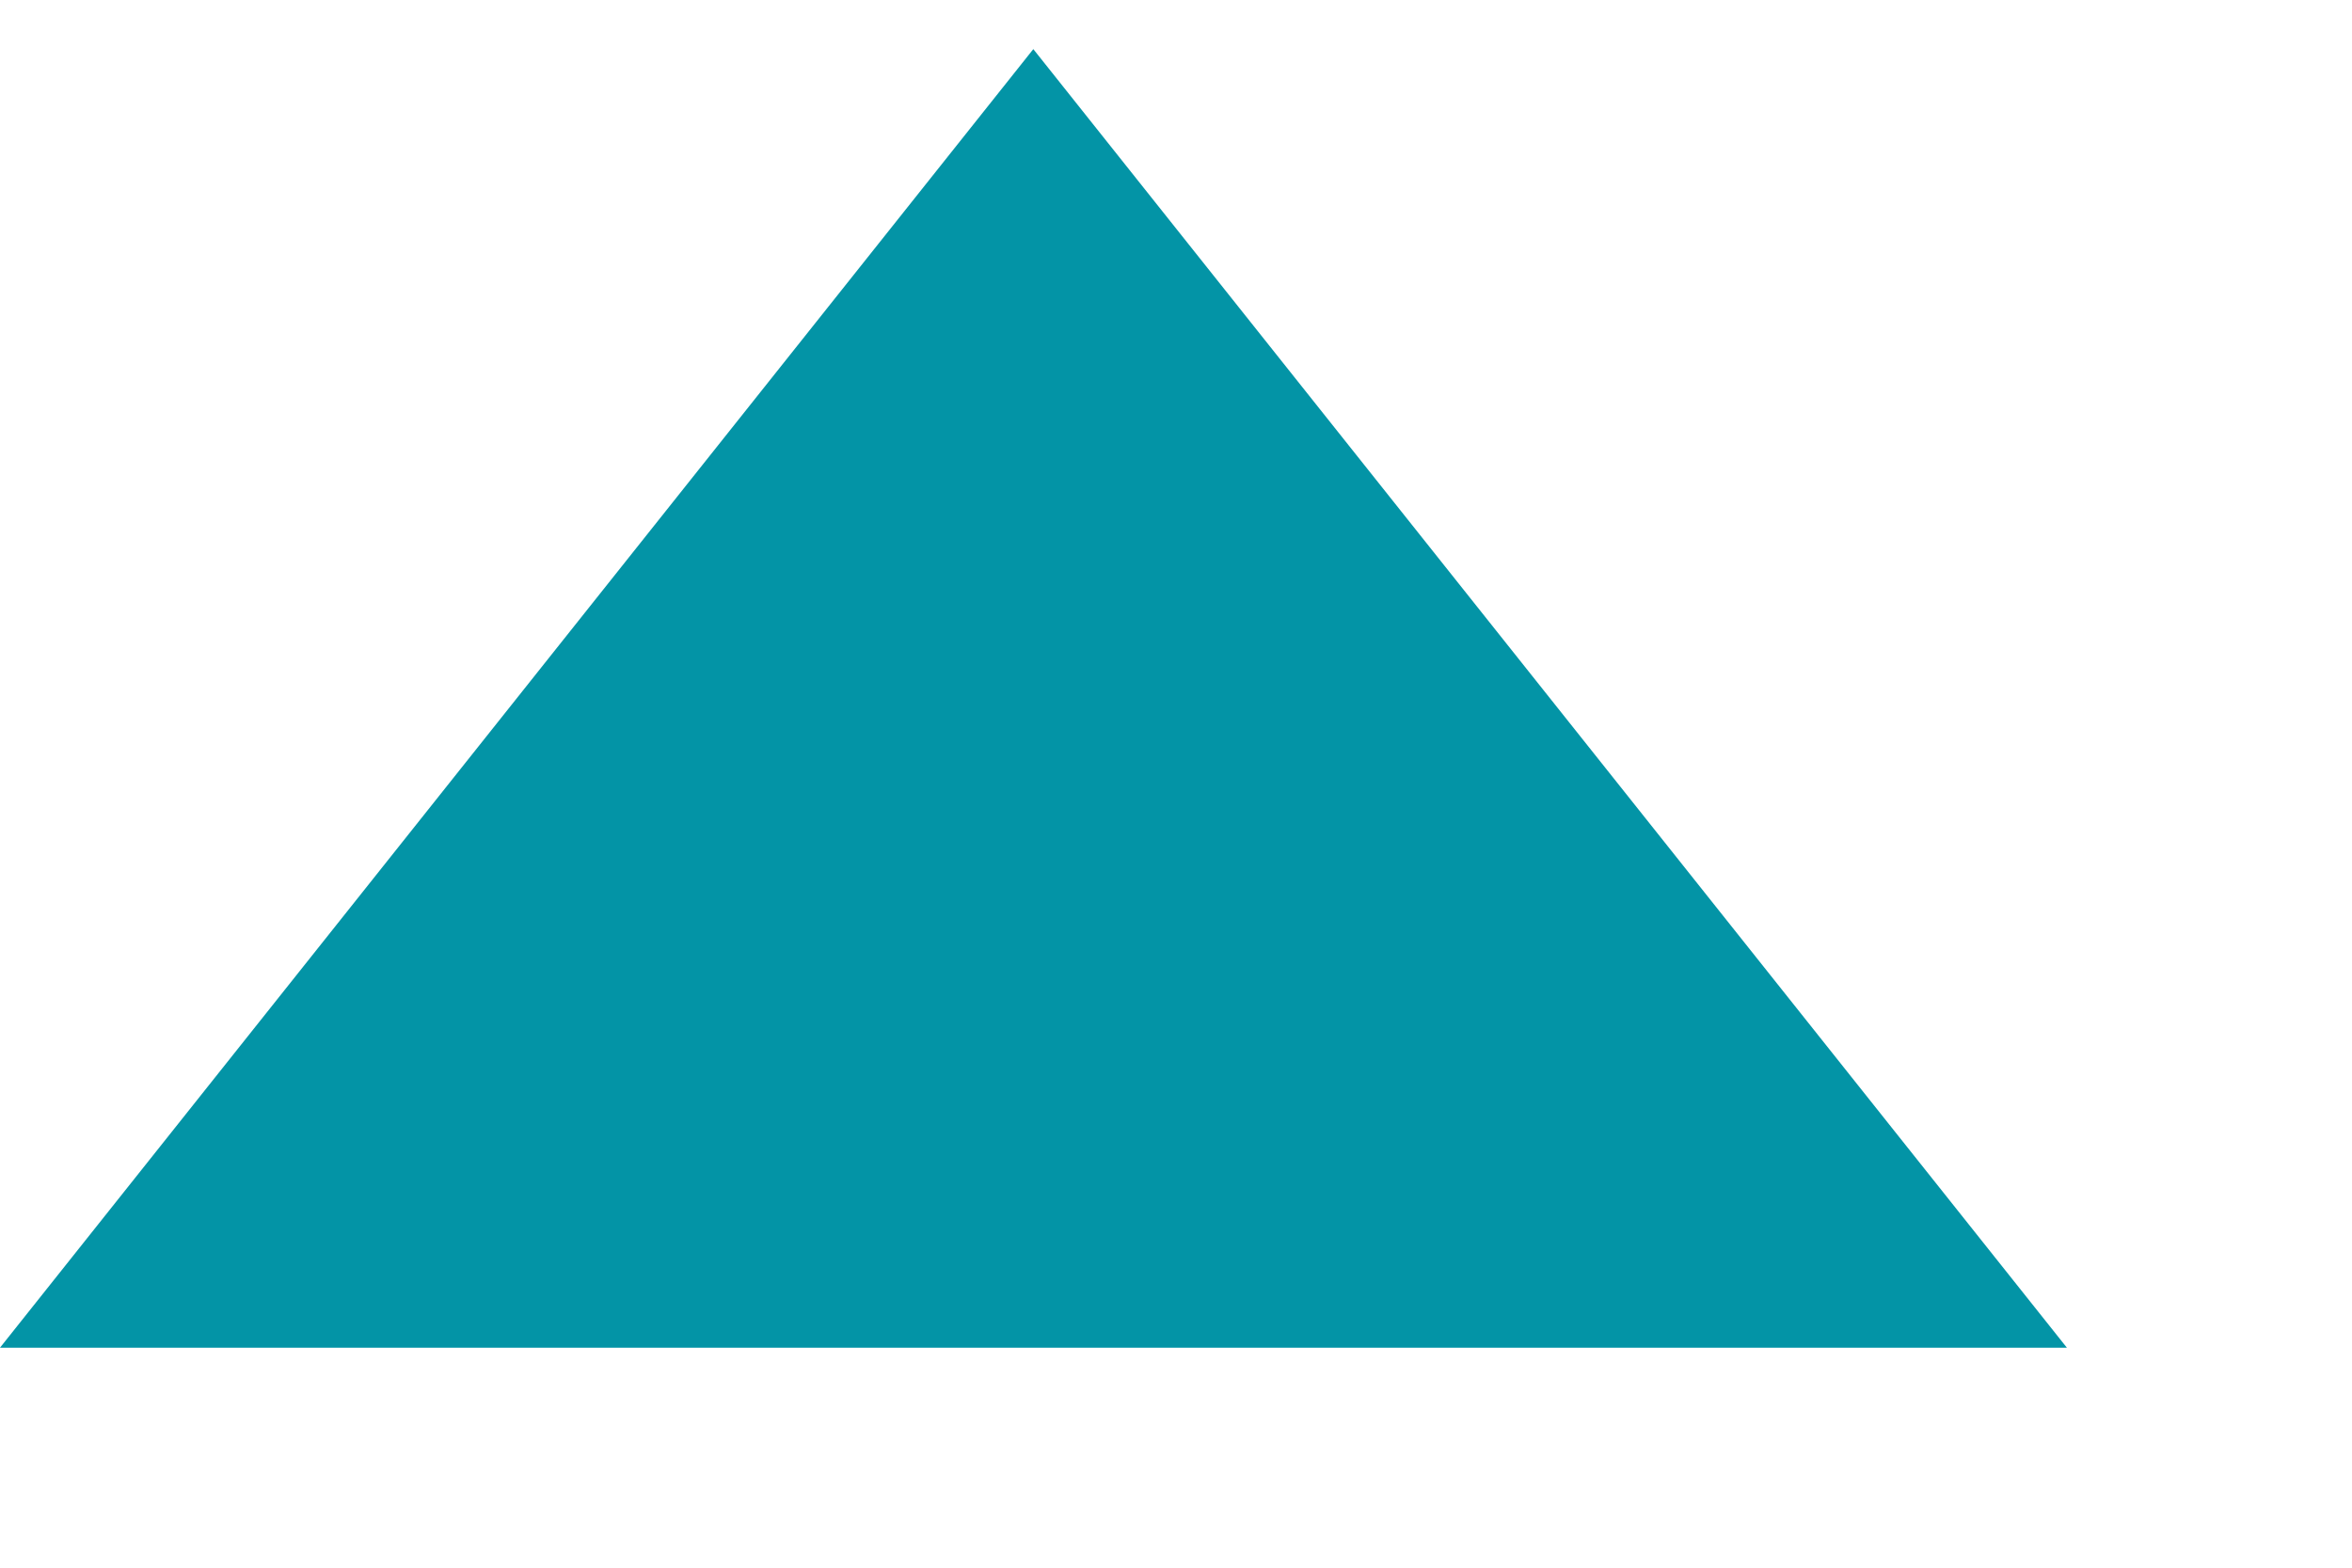
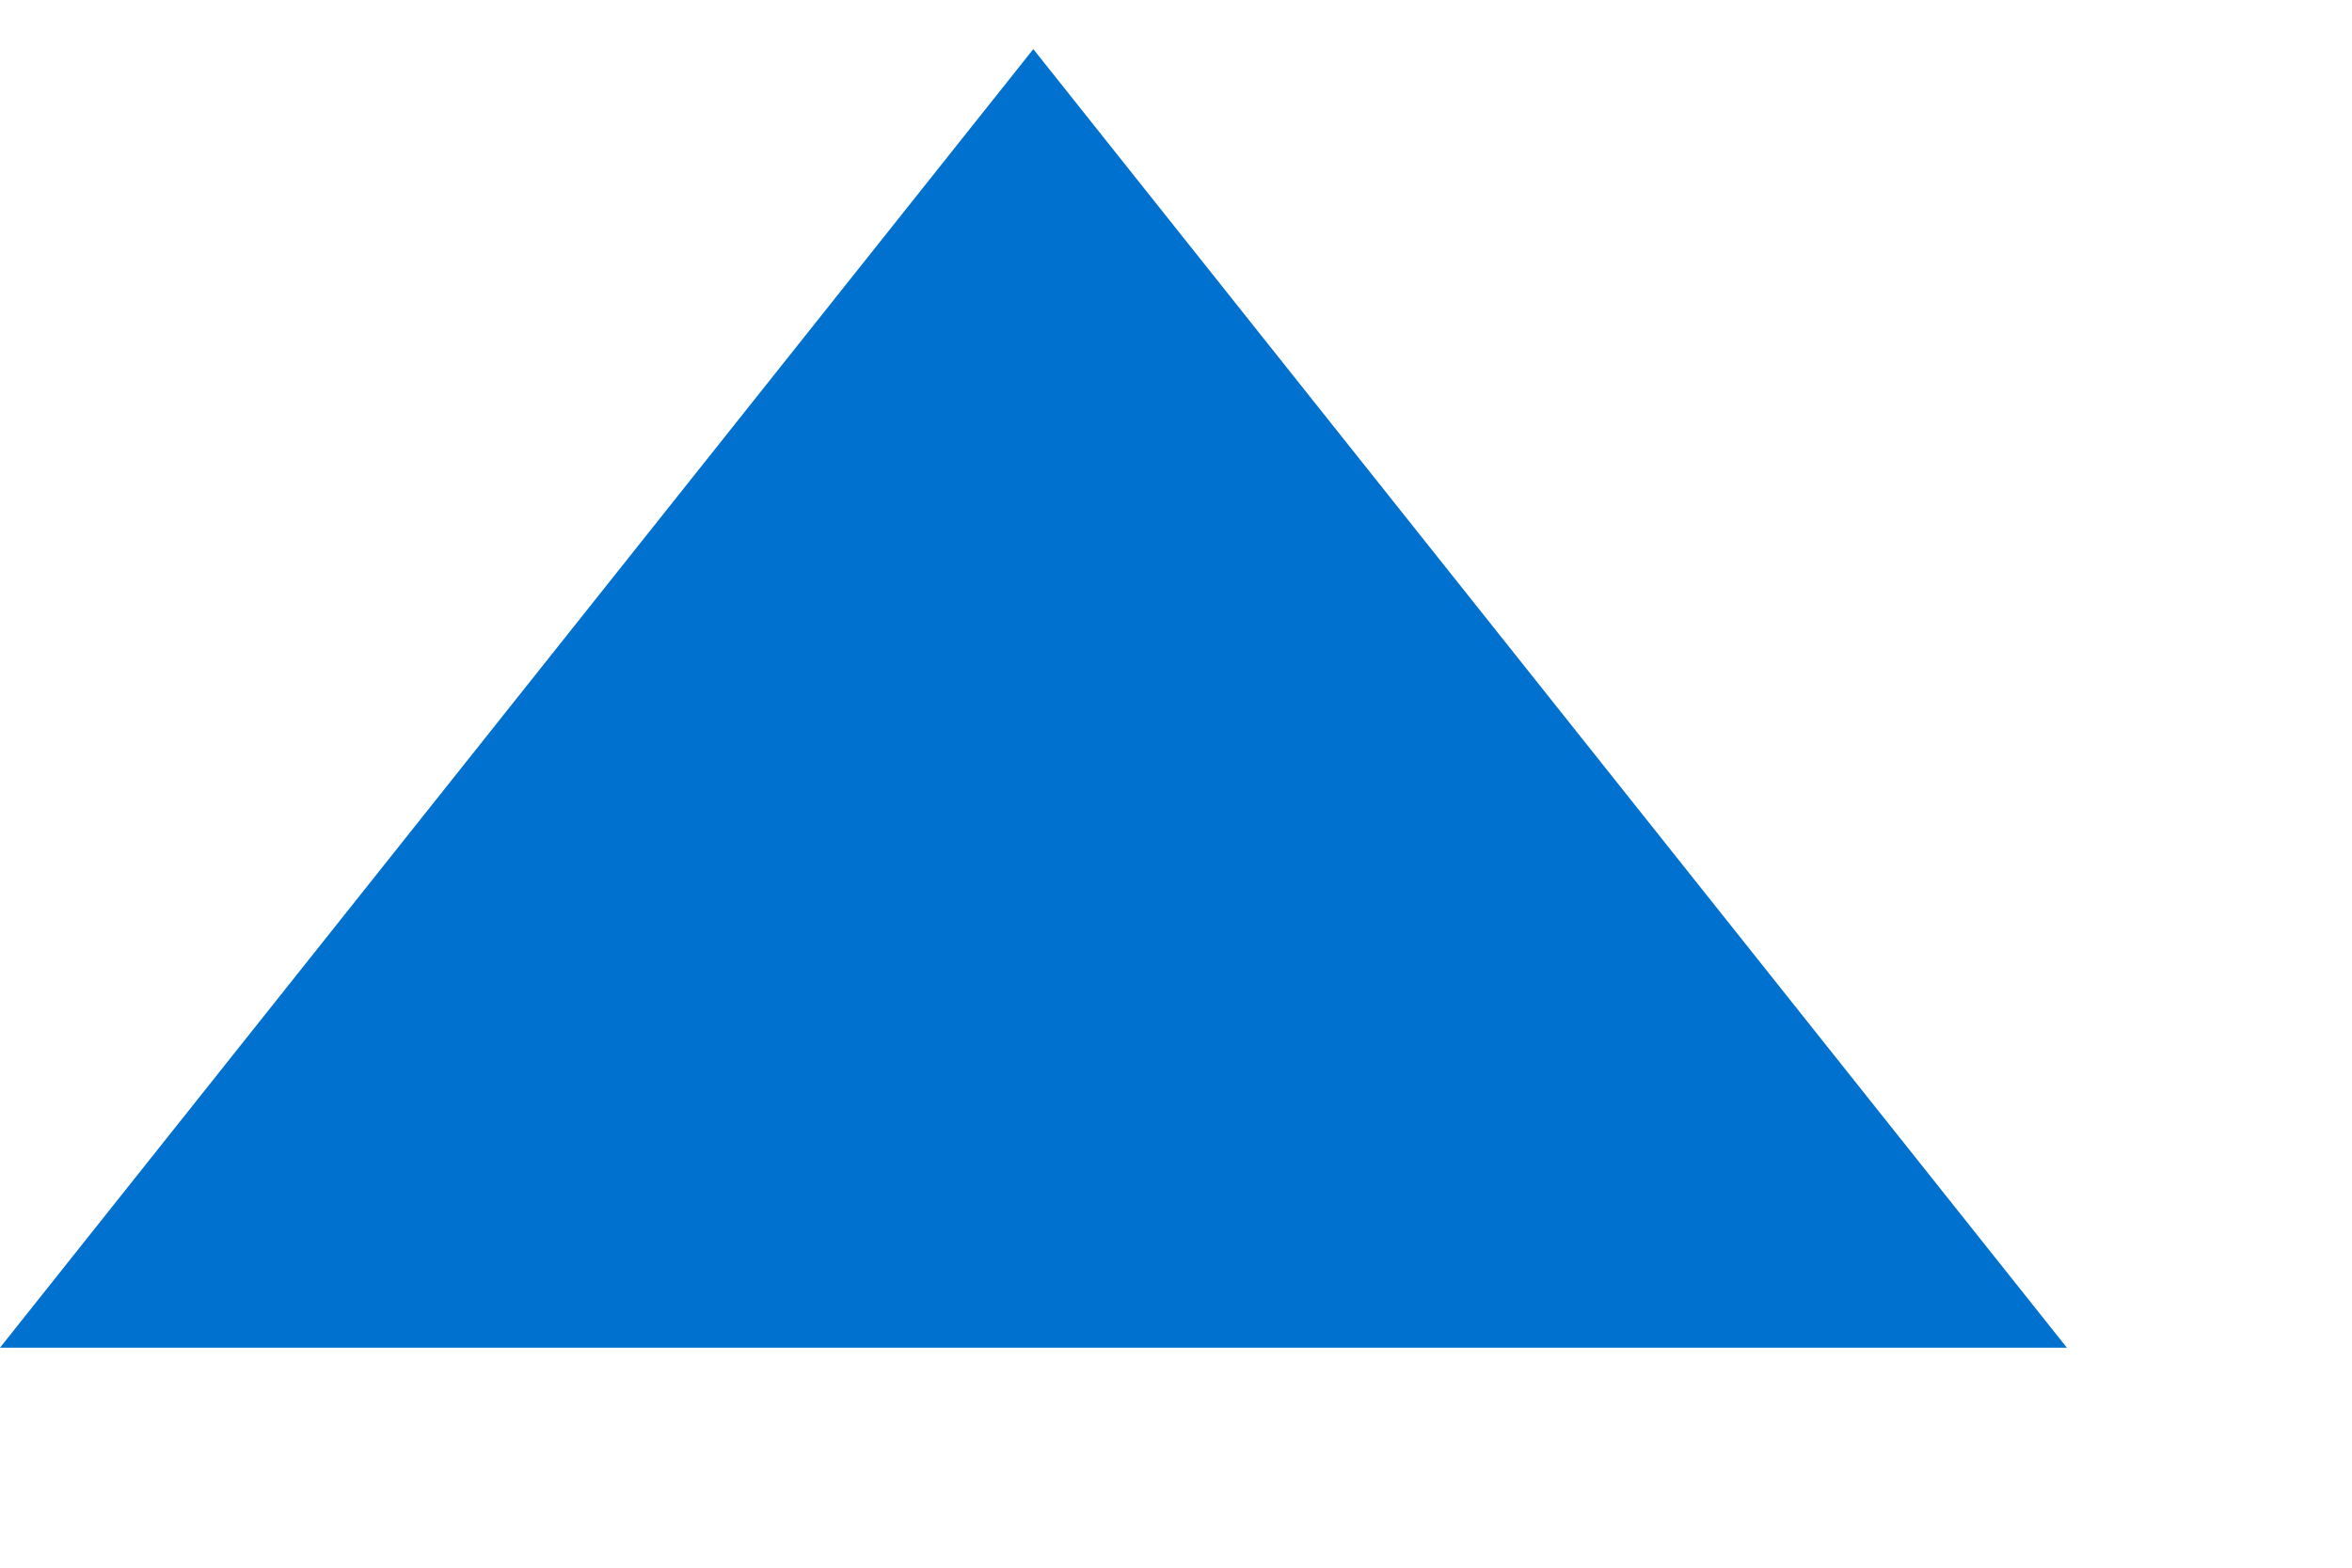
<svg xmlns="http://www.w3.org/2000/svg" width="9" height="6" viewBox="0 0 9 6" version="1.1" xml:space="preserve" style="fill-rule:evenodd;clip-rule:evenodd;stroke-linejoin:round;stroke-miterlimit:1.414;">
-   <path d="M3.954,0.188l-3.954,4.97l7.909,0l-3.955,-4.97Z" style="fill:#0394a6;" />
+   <path d="M3.954,0.188l-3.954,4.97l7.909,0l-3.955,-4.97Z" style="fill:#0071CE;" />
</svg>
